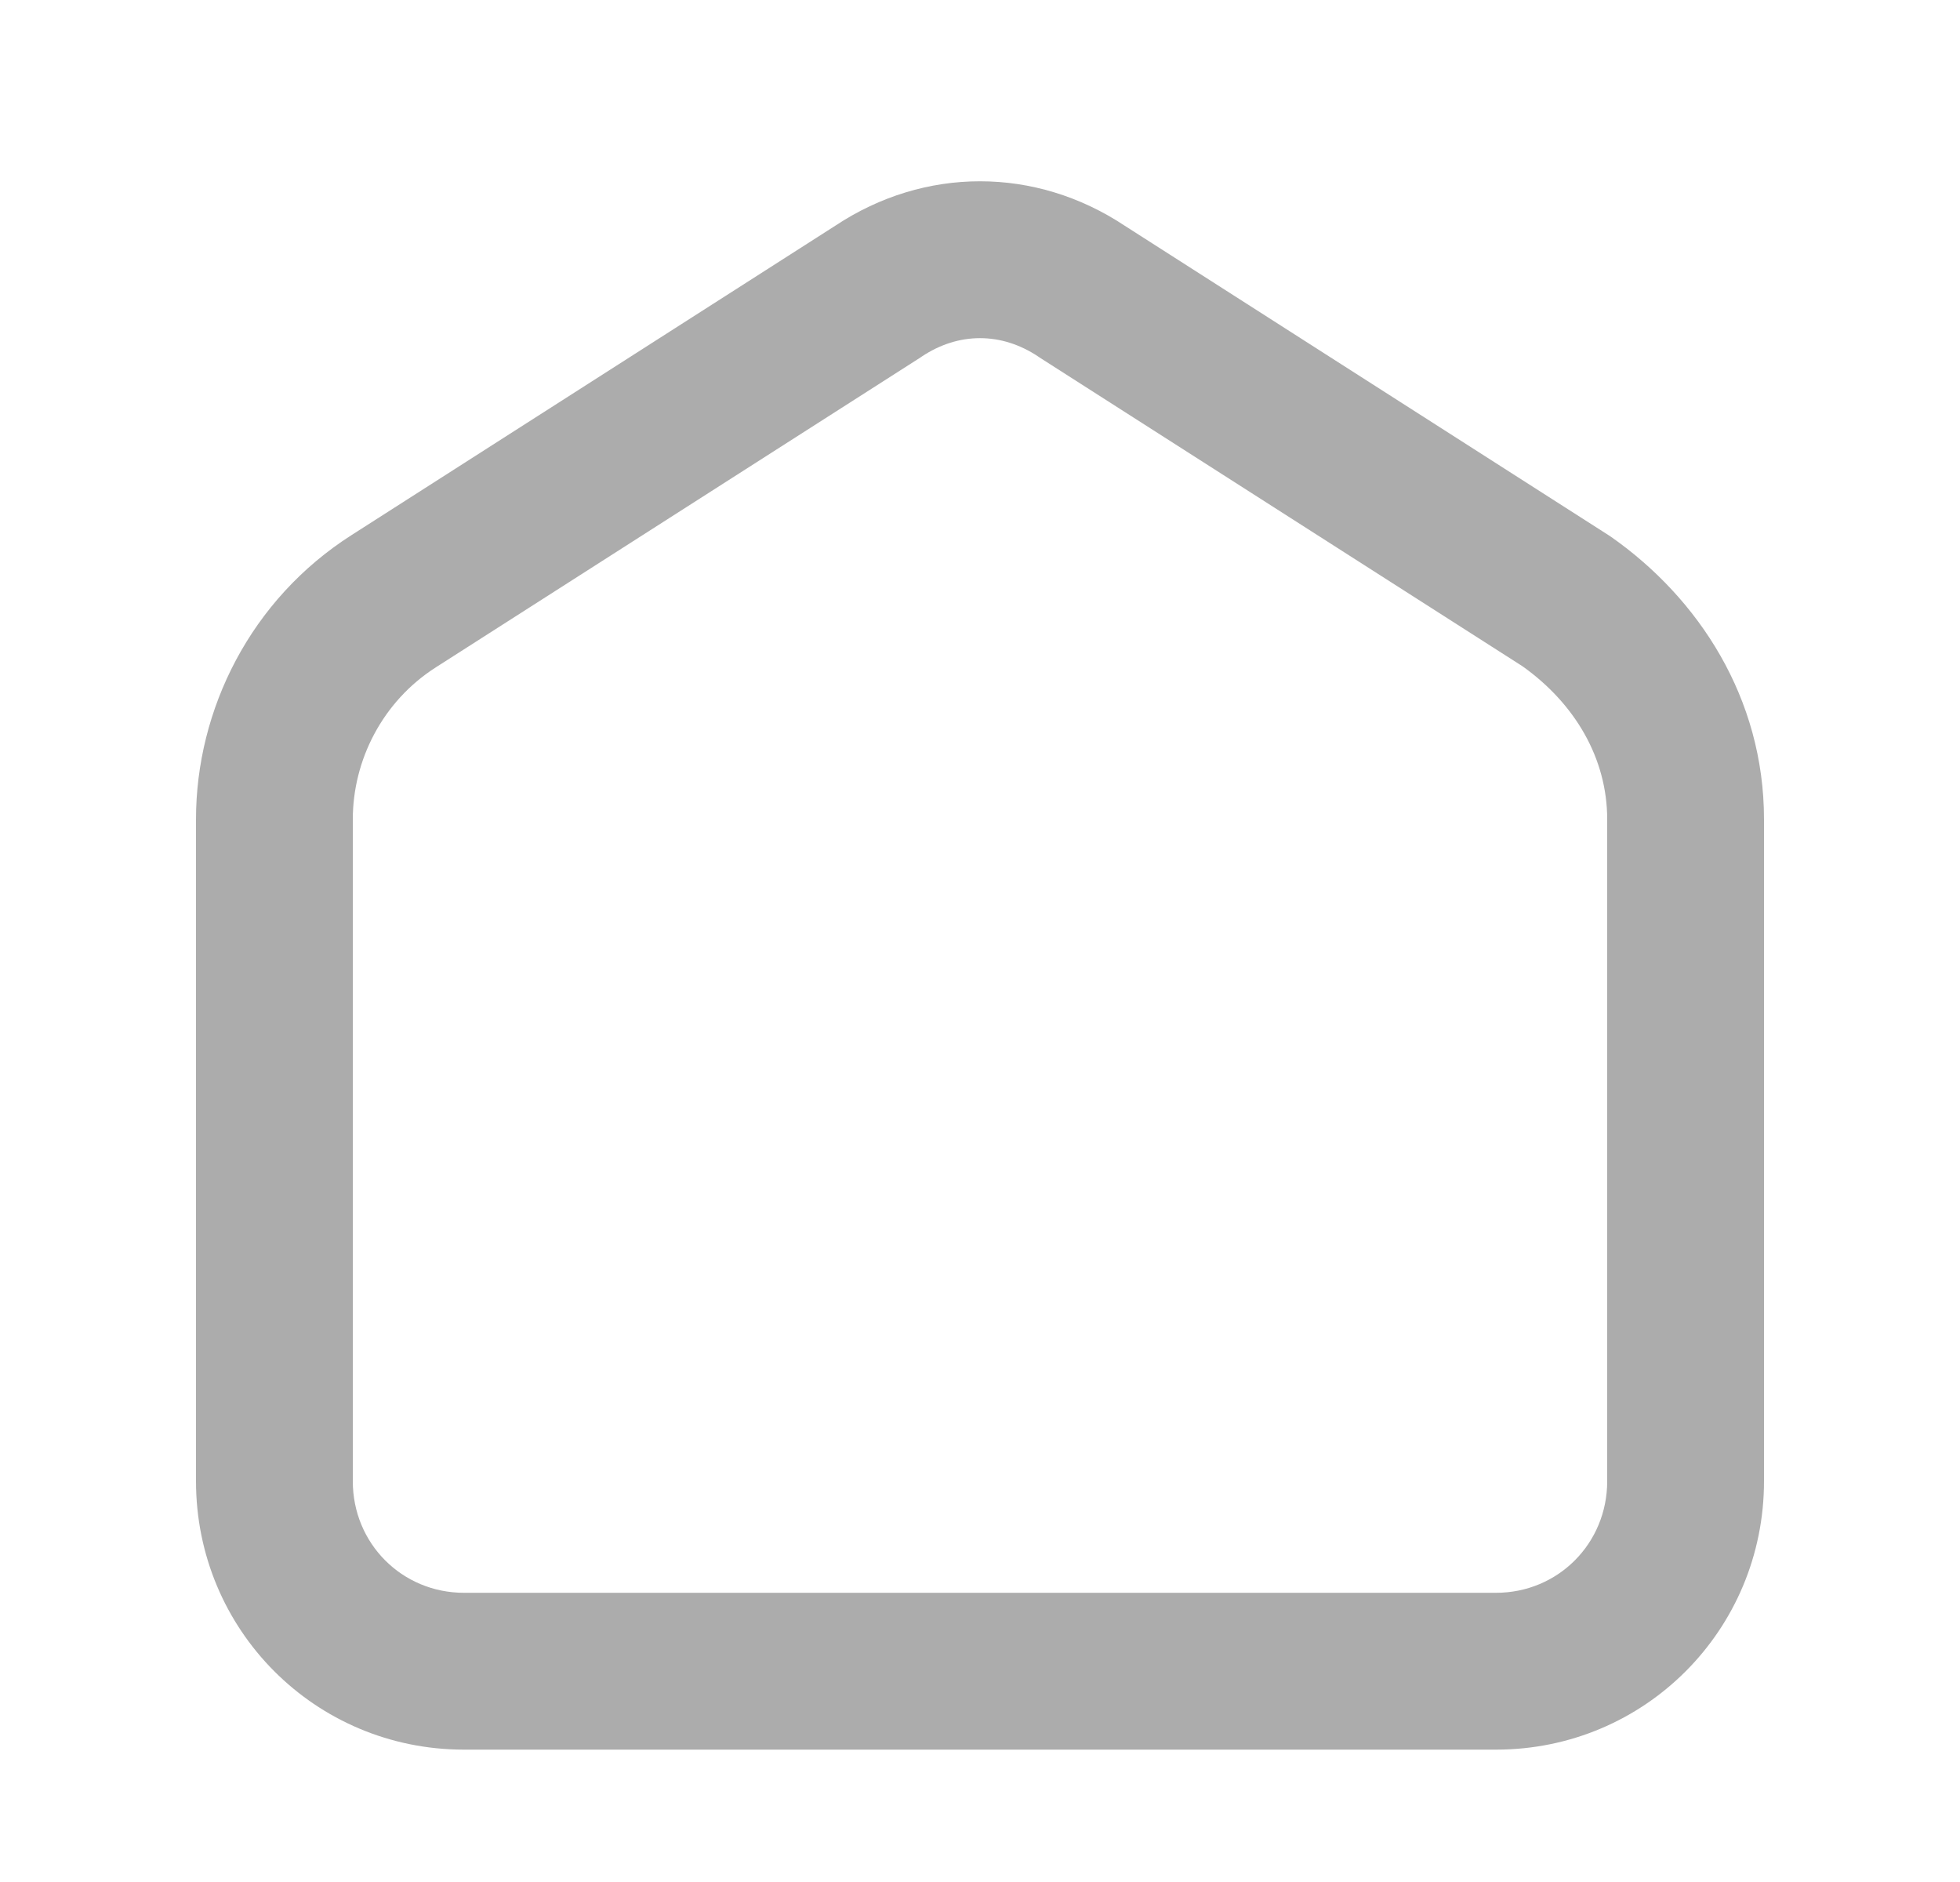
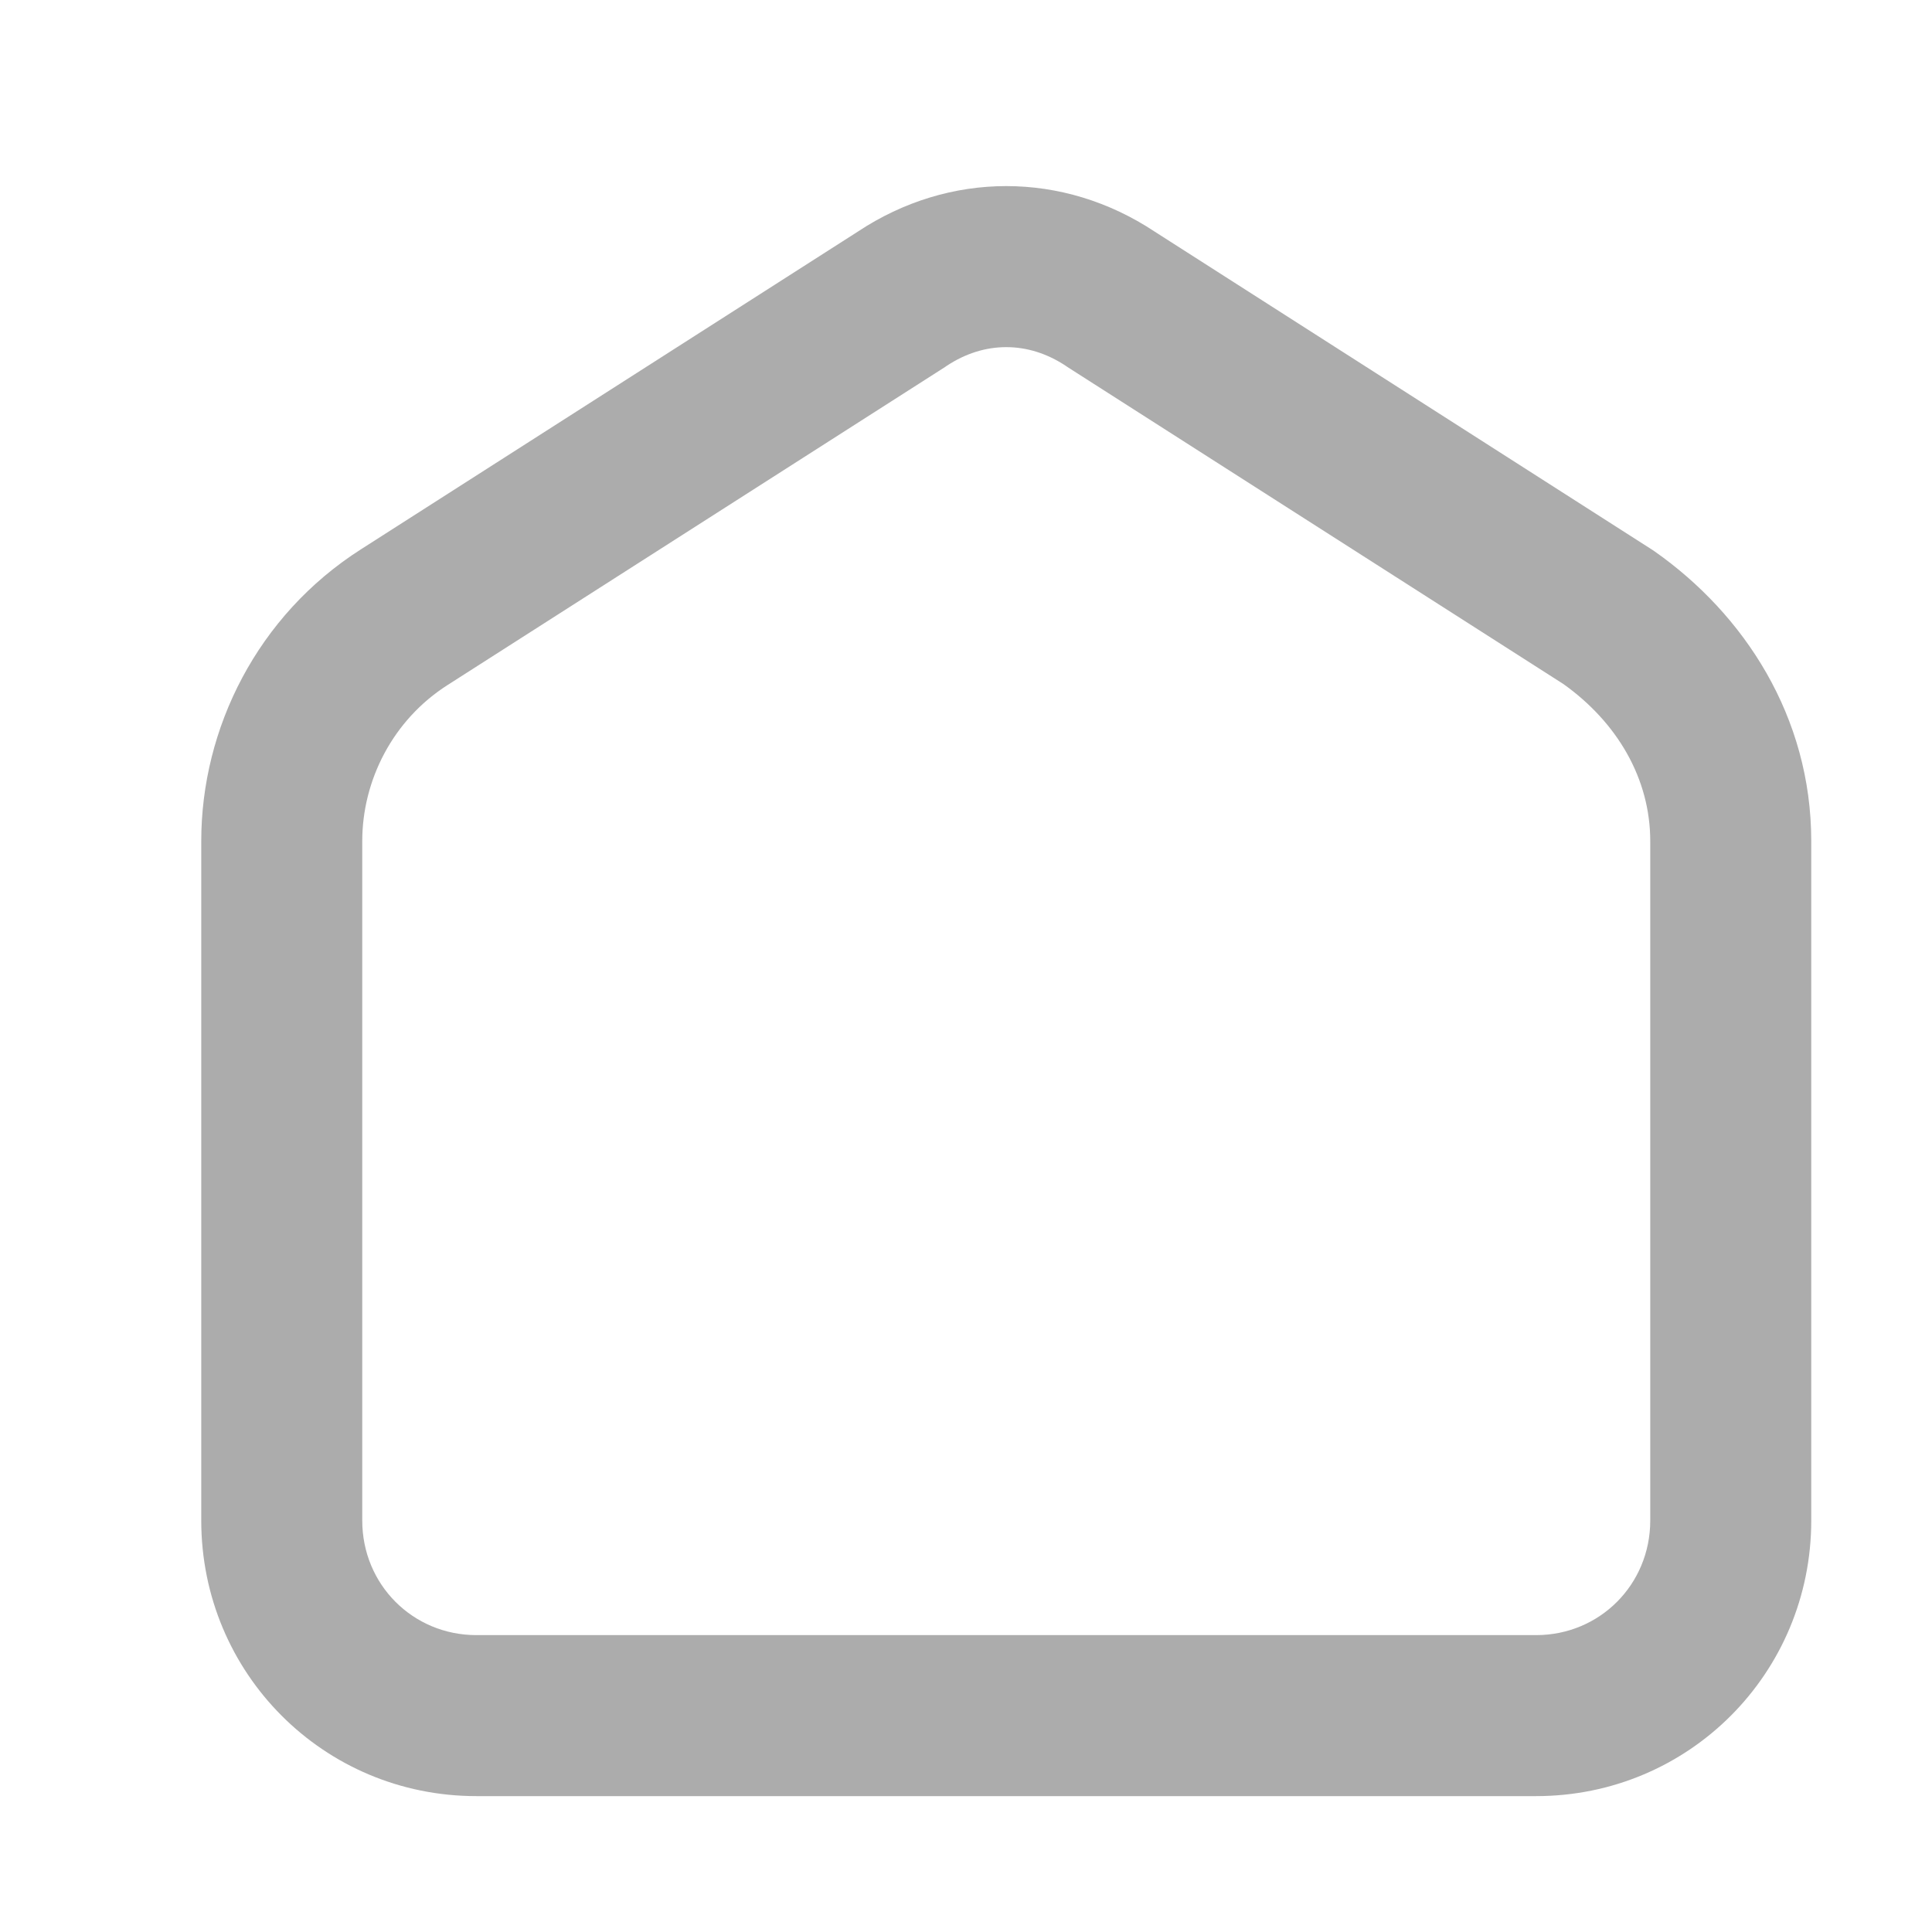
- <svg xmlns="http://www.w3.org/2000/svg" width="25" height="24" viewBox="0 0 25 24" fill="none">
+ <svg xmlns="http://www.w3.org/2000/svg" width="24" height="24" viewBox="0 0 24 24" fill="none">
  <path fill-rule="evenodd" clip-rule="evenodd" d="M13.243 4.547C12.773 4.234 12.227 4.234 11.757 4.547L11.74 4.559L5.561 8.509C4.878 8.944 4.5 9.696 4.5 10.449V18.888C4.5 19.685 5.129 20.312 5.918 20.312H19.082C19.871 20.312 20.5 19.685 20.5 18.888V10.449C20.5 9.67 20.088 8.972 19.419 8.496L13.26 4.559L13.243 4.547ZM14.345 2.878C13.207 2.123 11.793 2.123 10.655 2.878L4.485 6.823C4.484 6.823 4.485 6.823 4.485 6.823C3.197 7.644 2.5 9.048 2.5 10.449V18.888C2.5 20.785 4.02 22.312 5.918 22.312H19.082C20.98 22.312 22.5 20.785 22.5 18.888V10.449C22.5 8.9 21.665 7.629 20.552 6.848C20.54 6.839 20.528 6.831 20.516 6.824L14.345 2.878Z" fill="#ACACAC" />
</svg>
